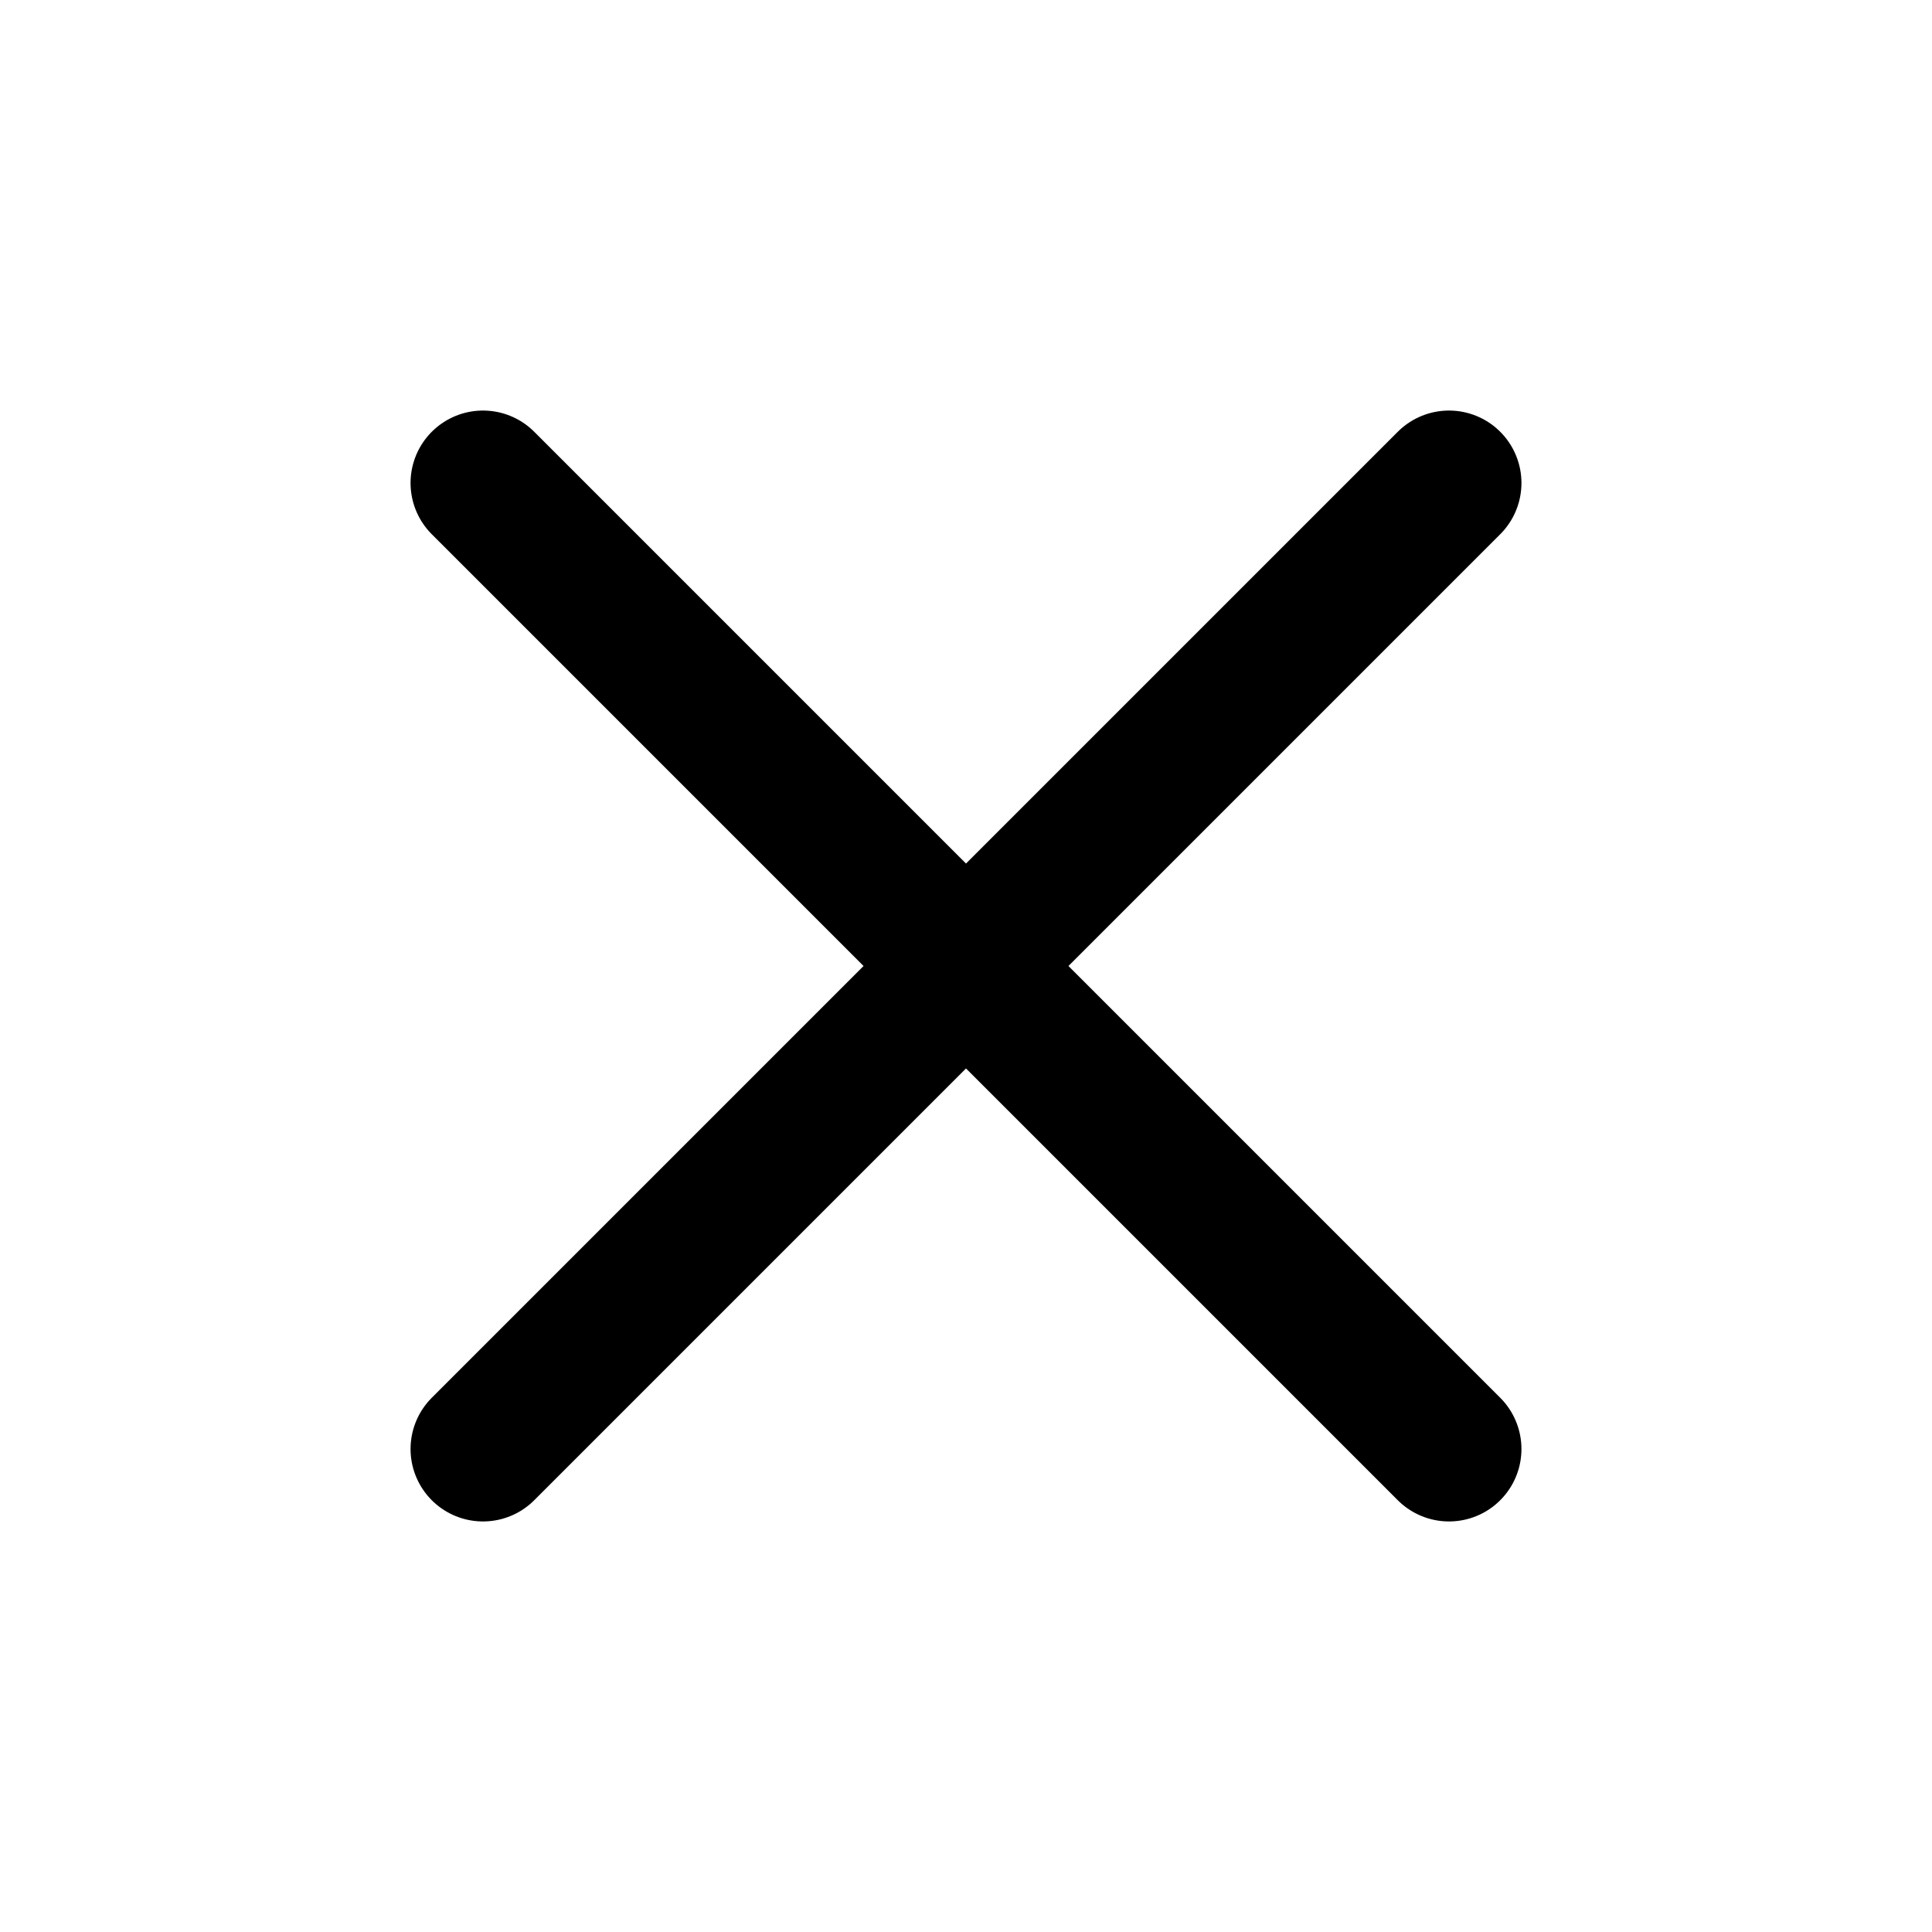
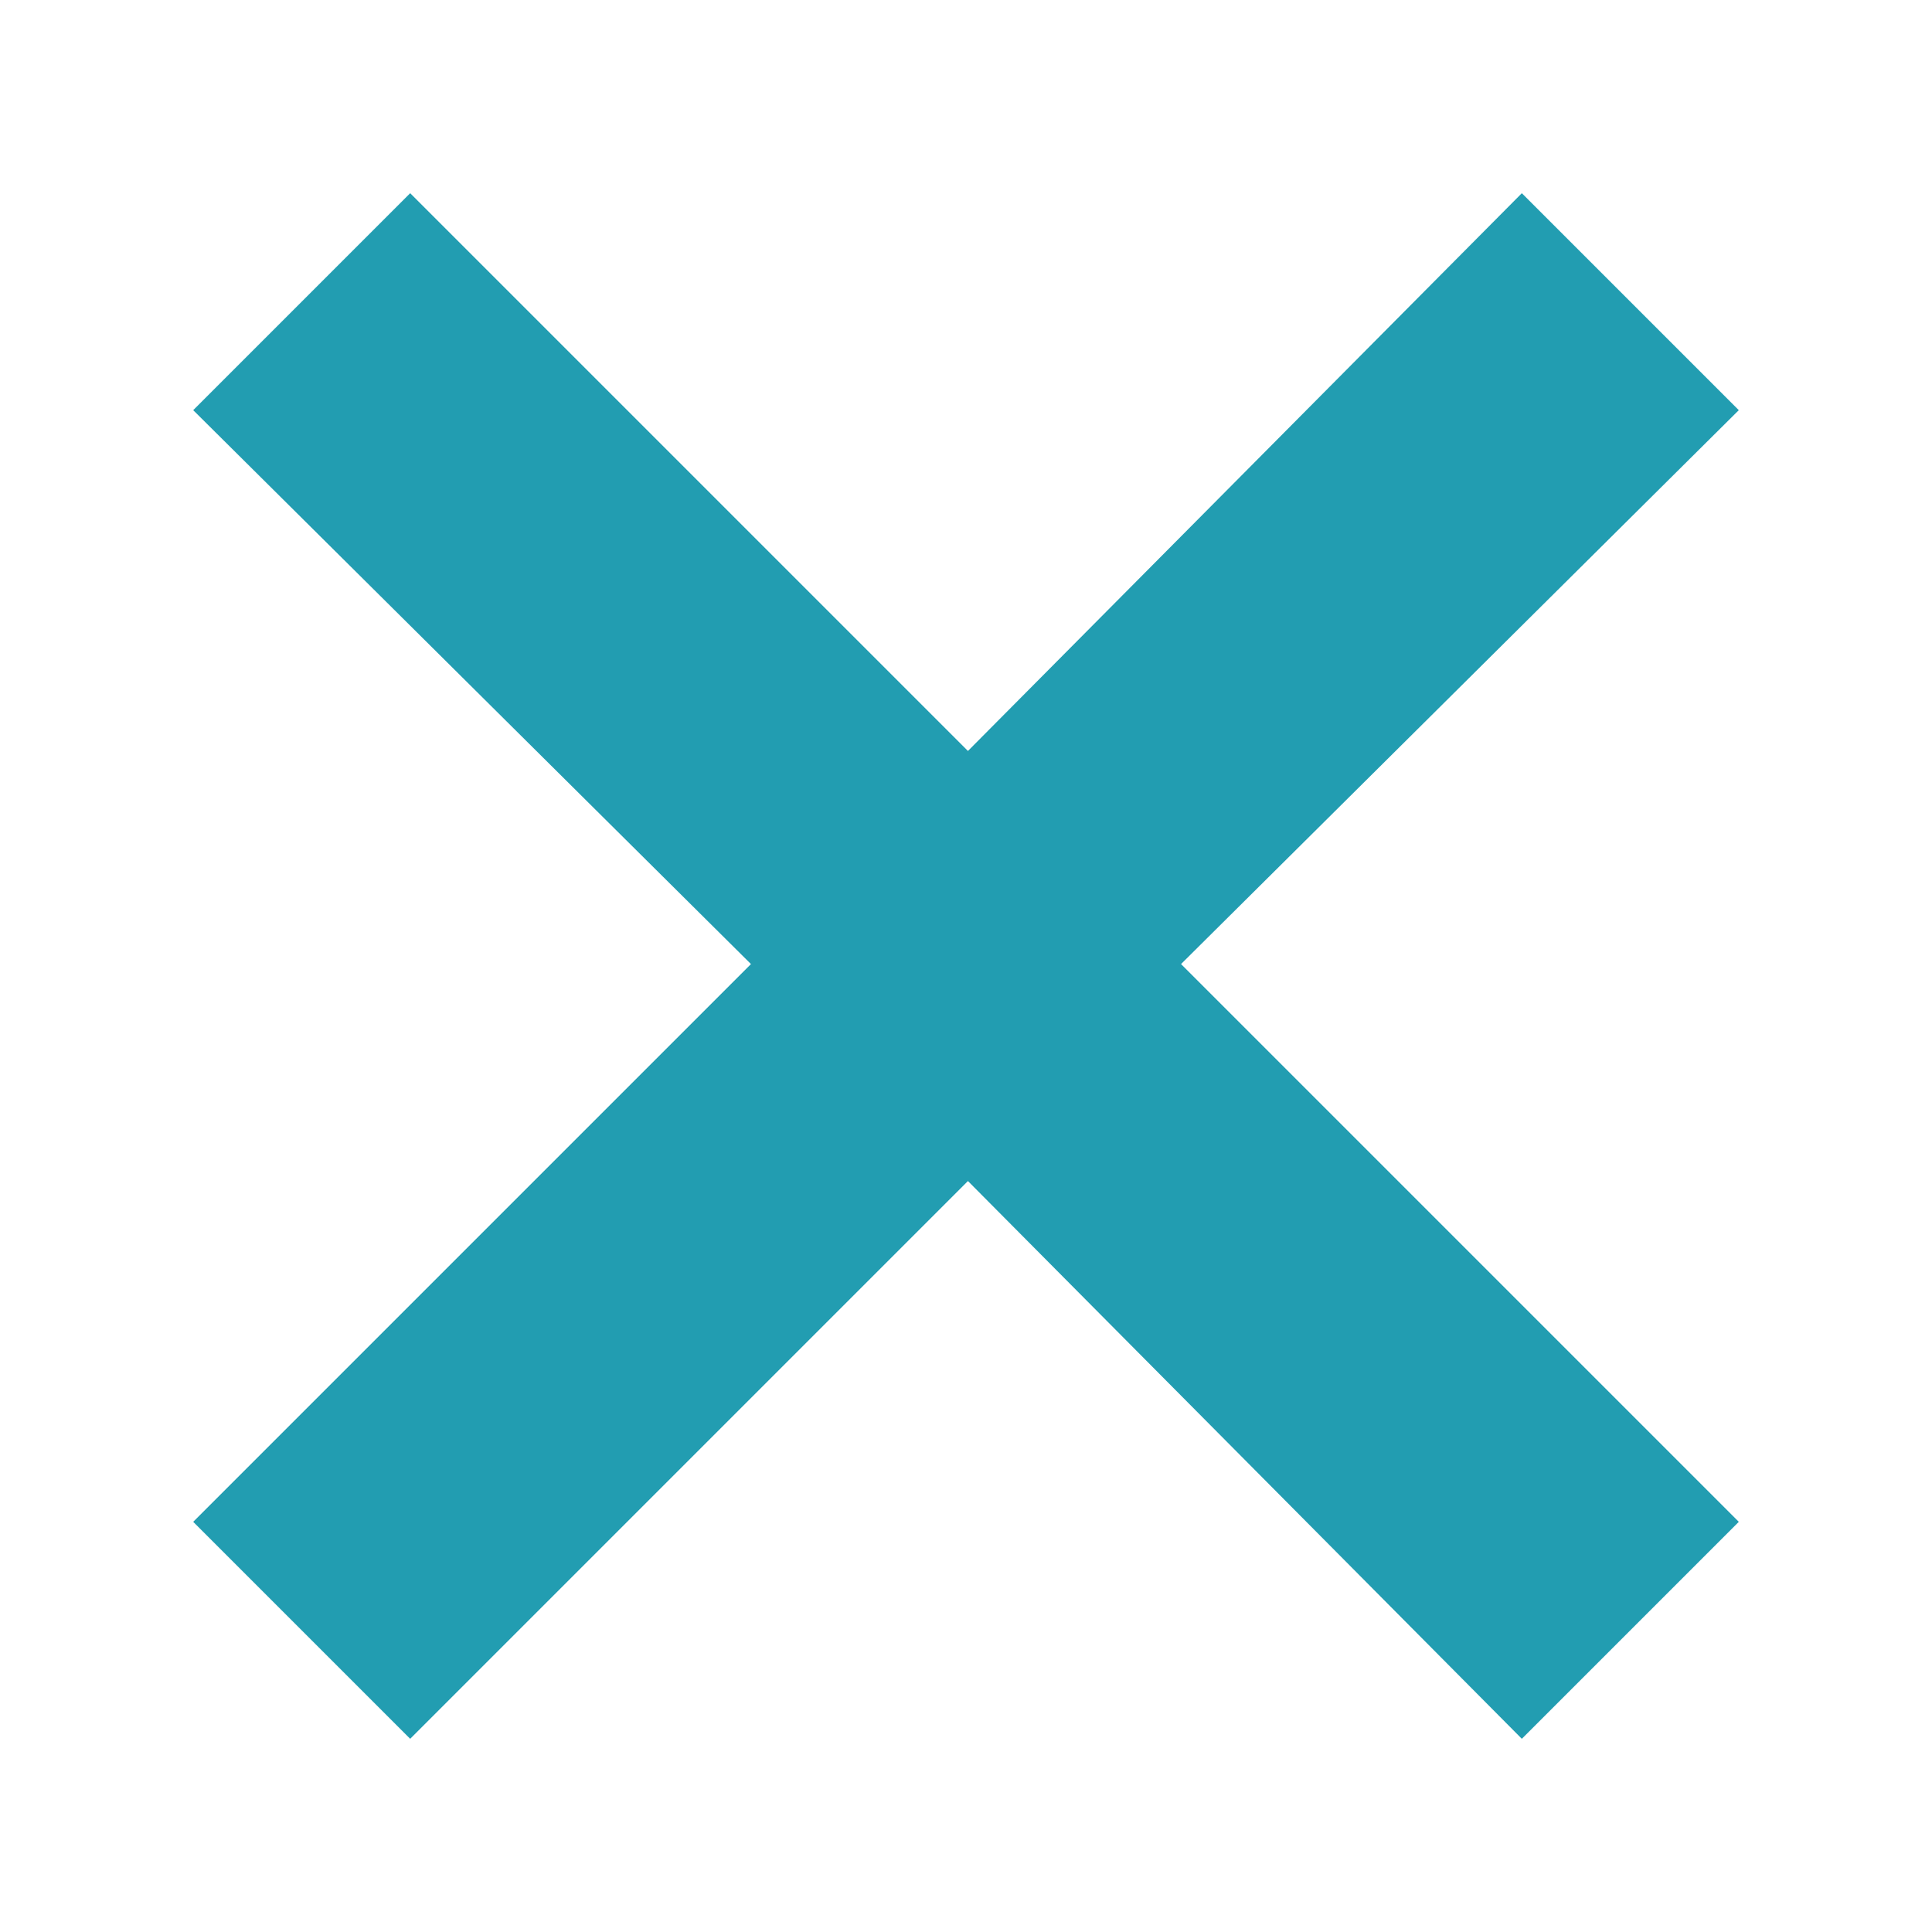
<svg xmlns="http://www.w3.org/2000/svg" width="20" height="20" viewBox="0 0 20 20" fill="none">
-   <path d="M15 5L5 15M5 5L15 15" stroke="currentColor" stroke-width="1.5" stroke-linecap="round" stroke-linejoin="round" />
+   <path d="M4.246 18L2 15.754L7.774 9.98L2 4.246L4.246 2L10.02 7.774L15.754 2L18 4.246L12.226 9.98L18 15.754L15.754 18L10.02 12.226L4.246 18Z" fill="#229DB1" />
</svg>
